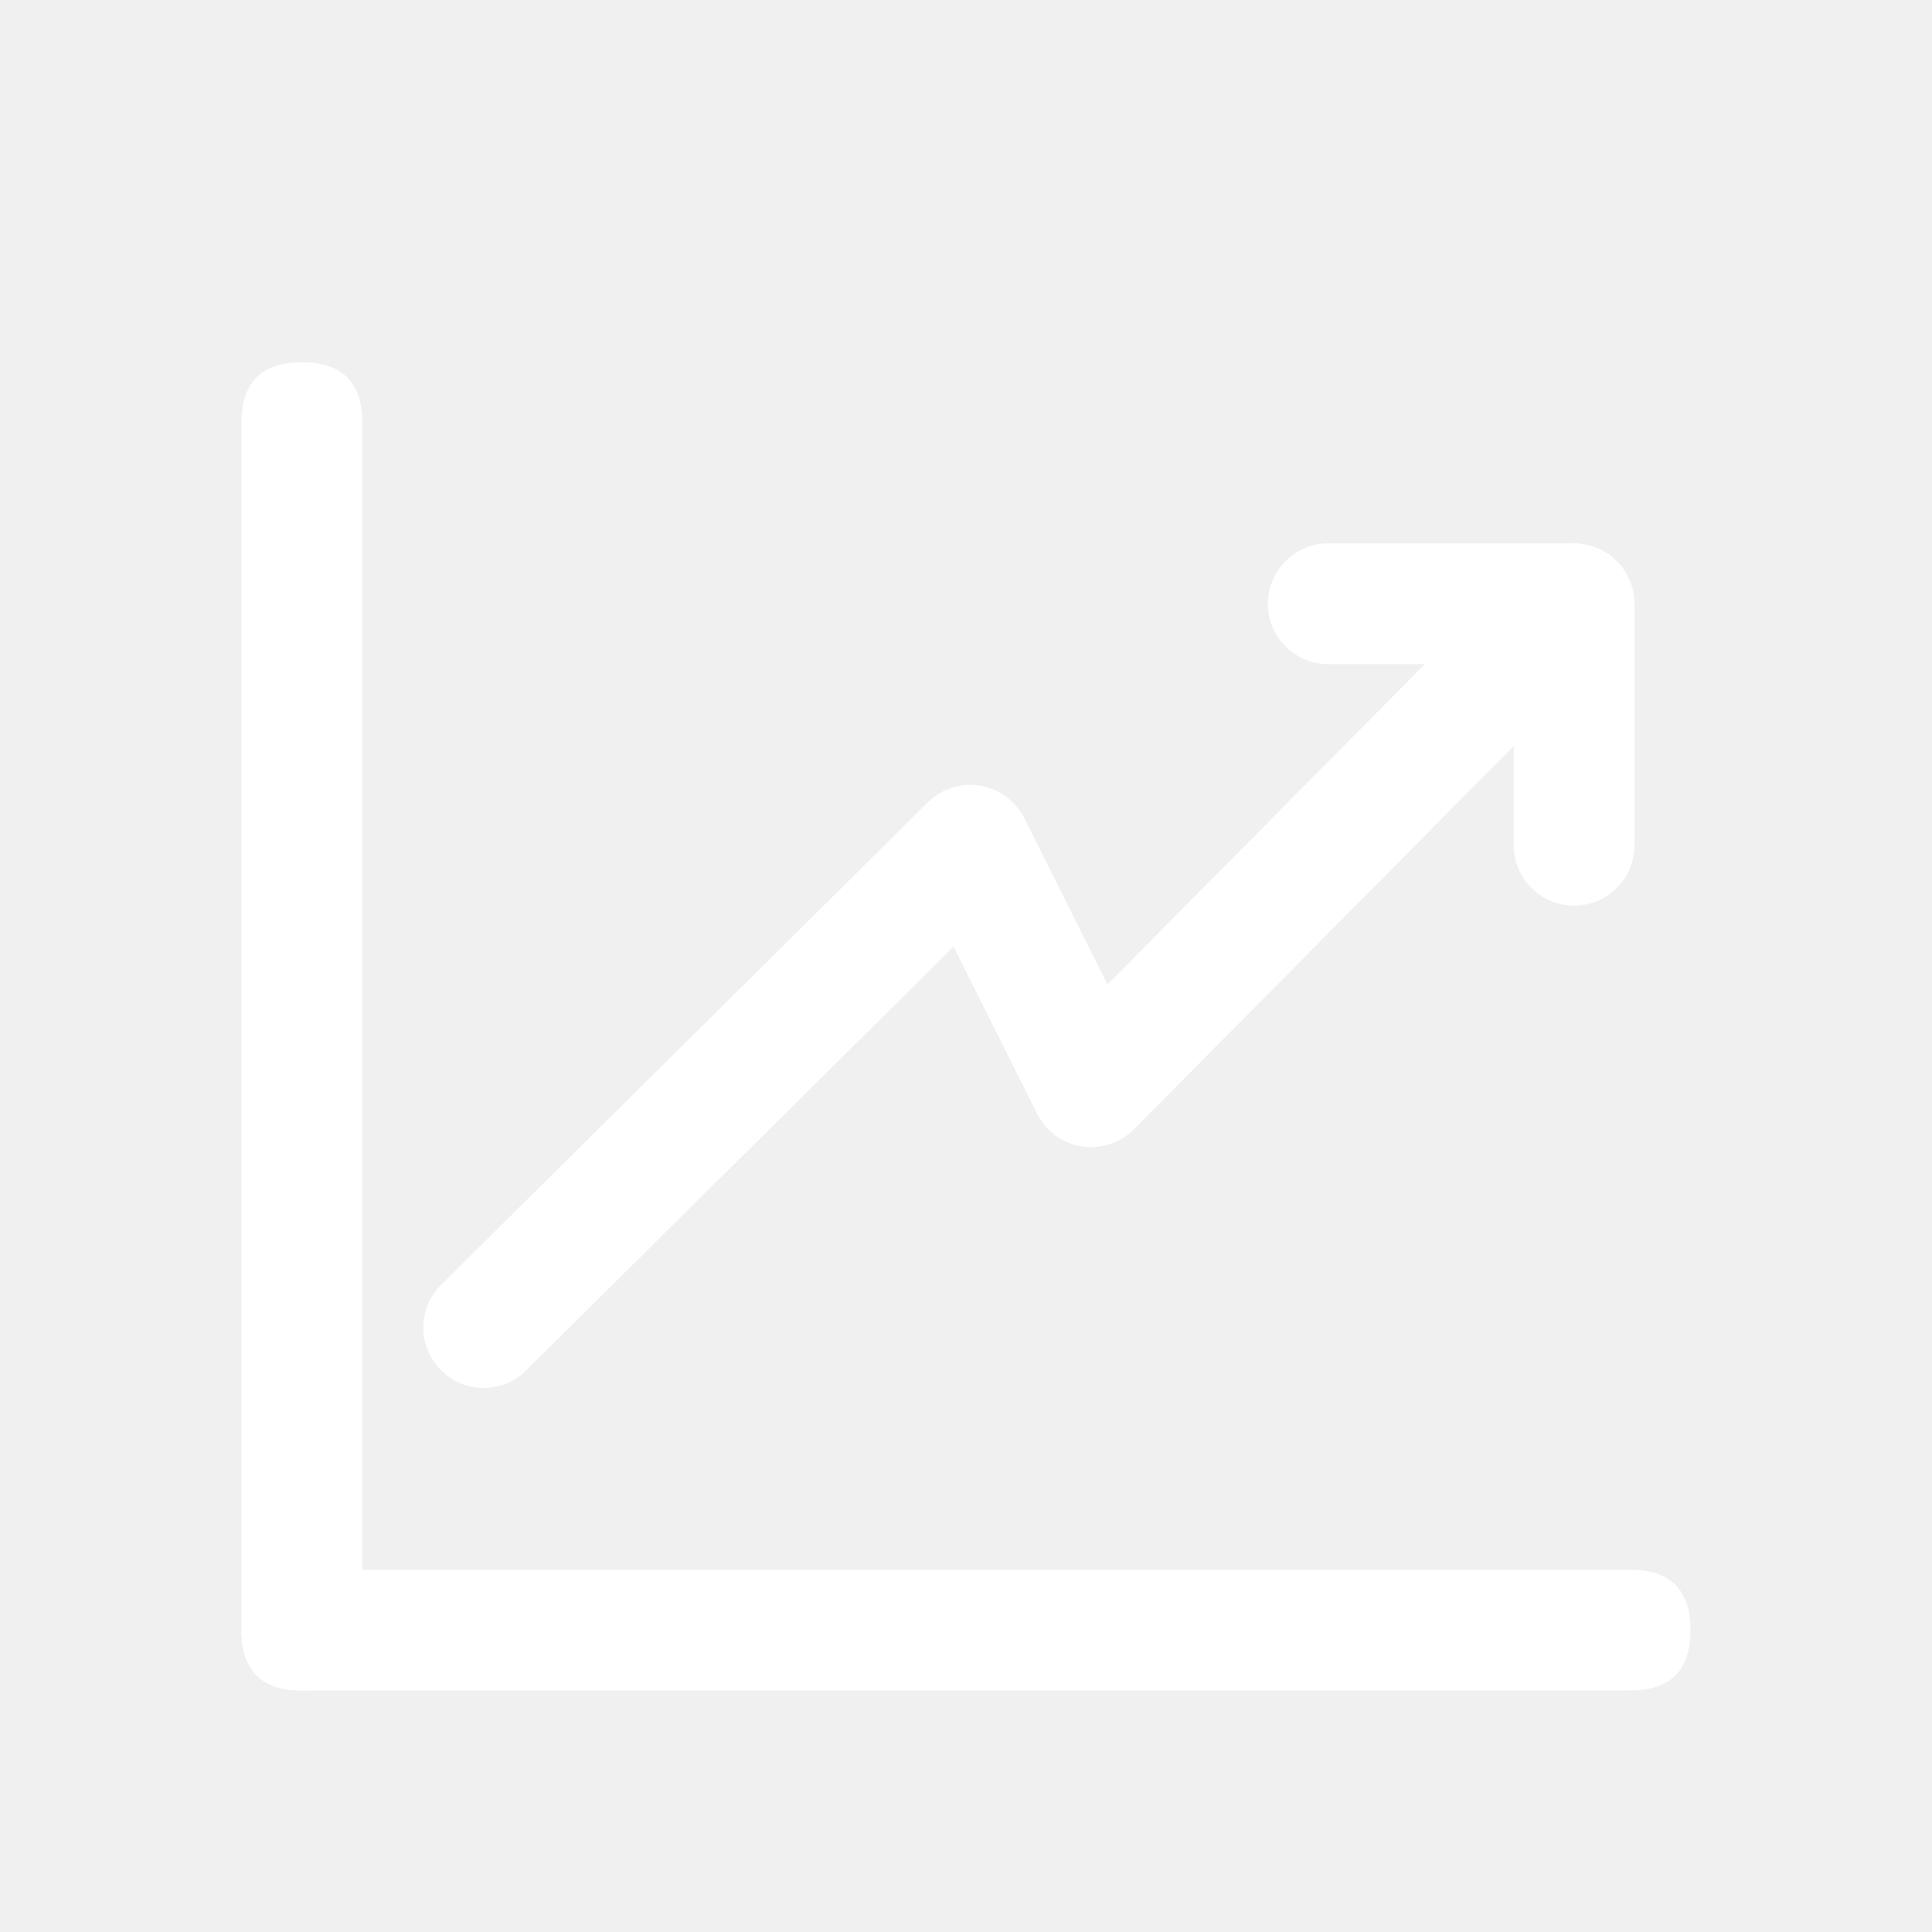
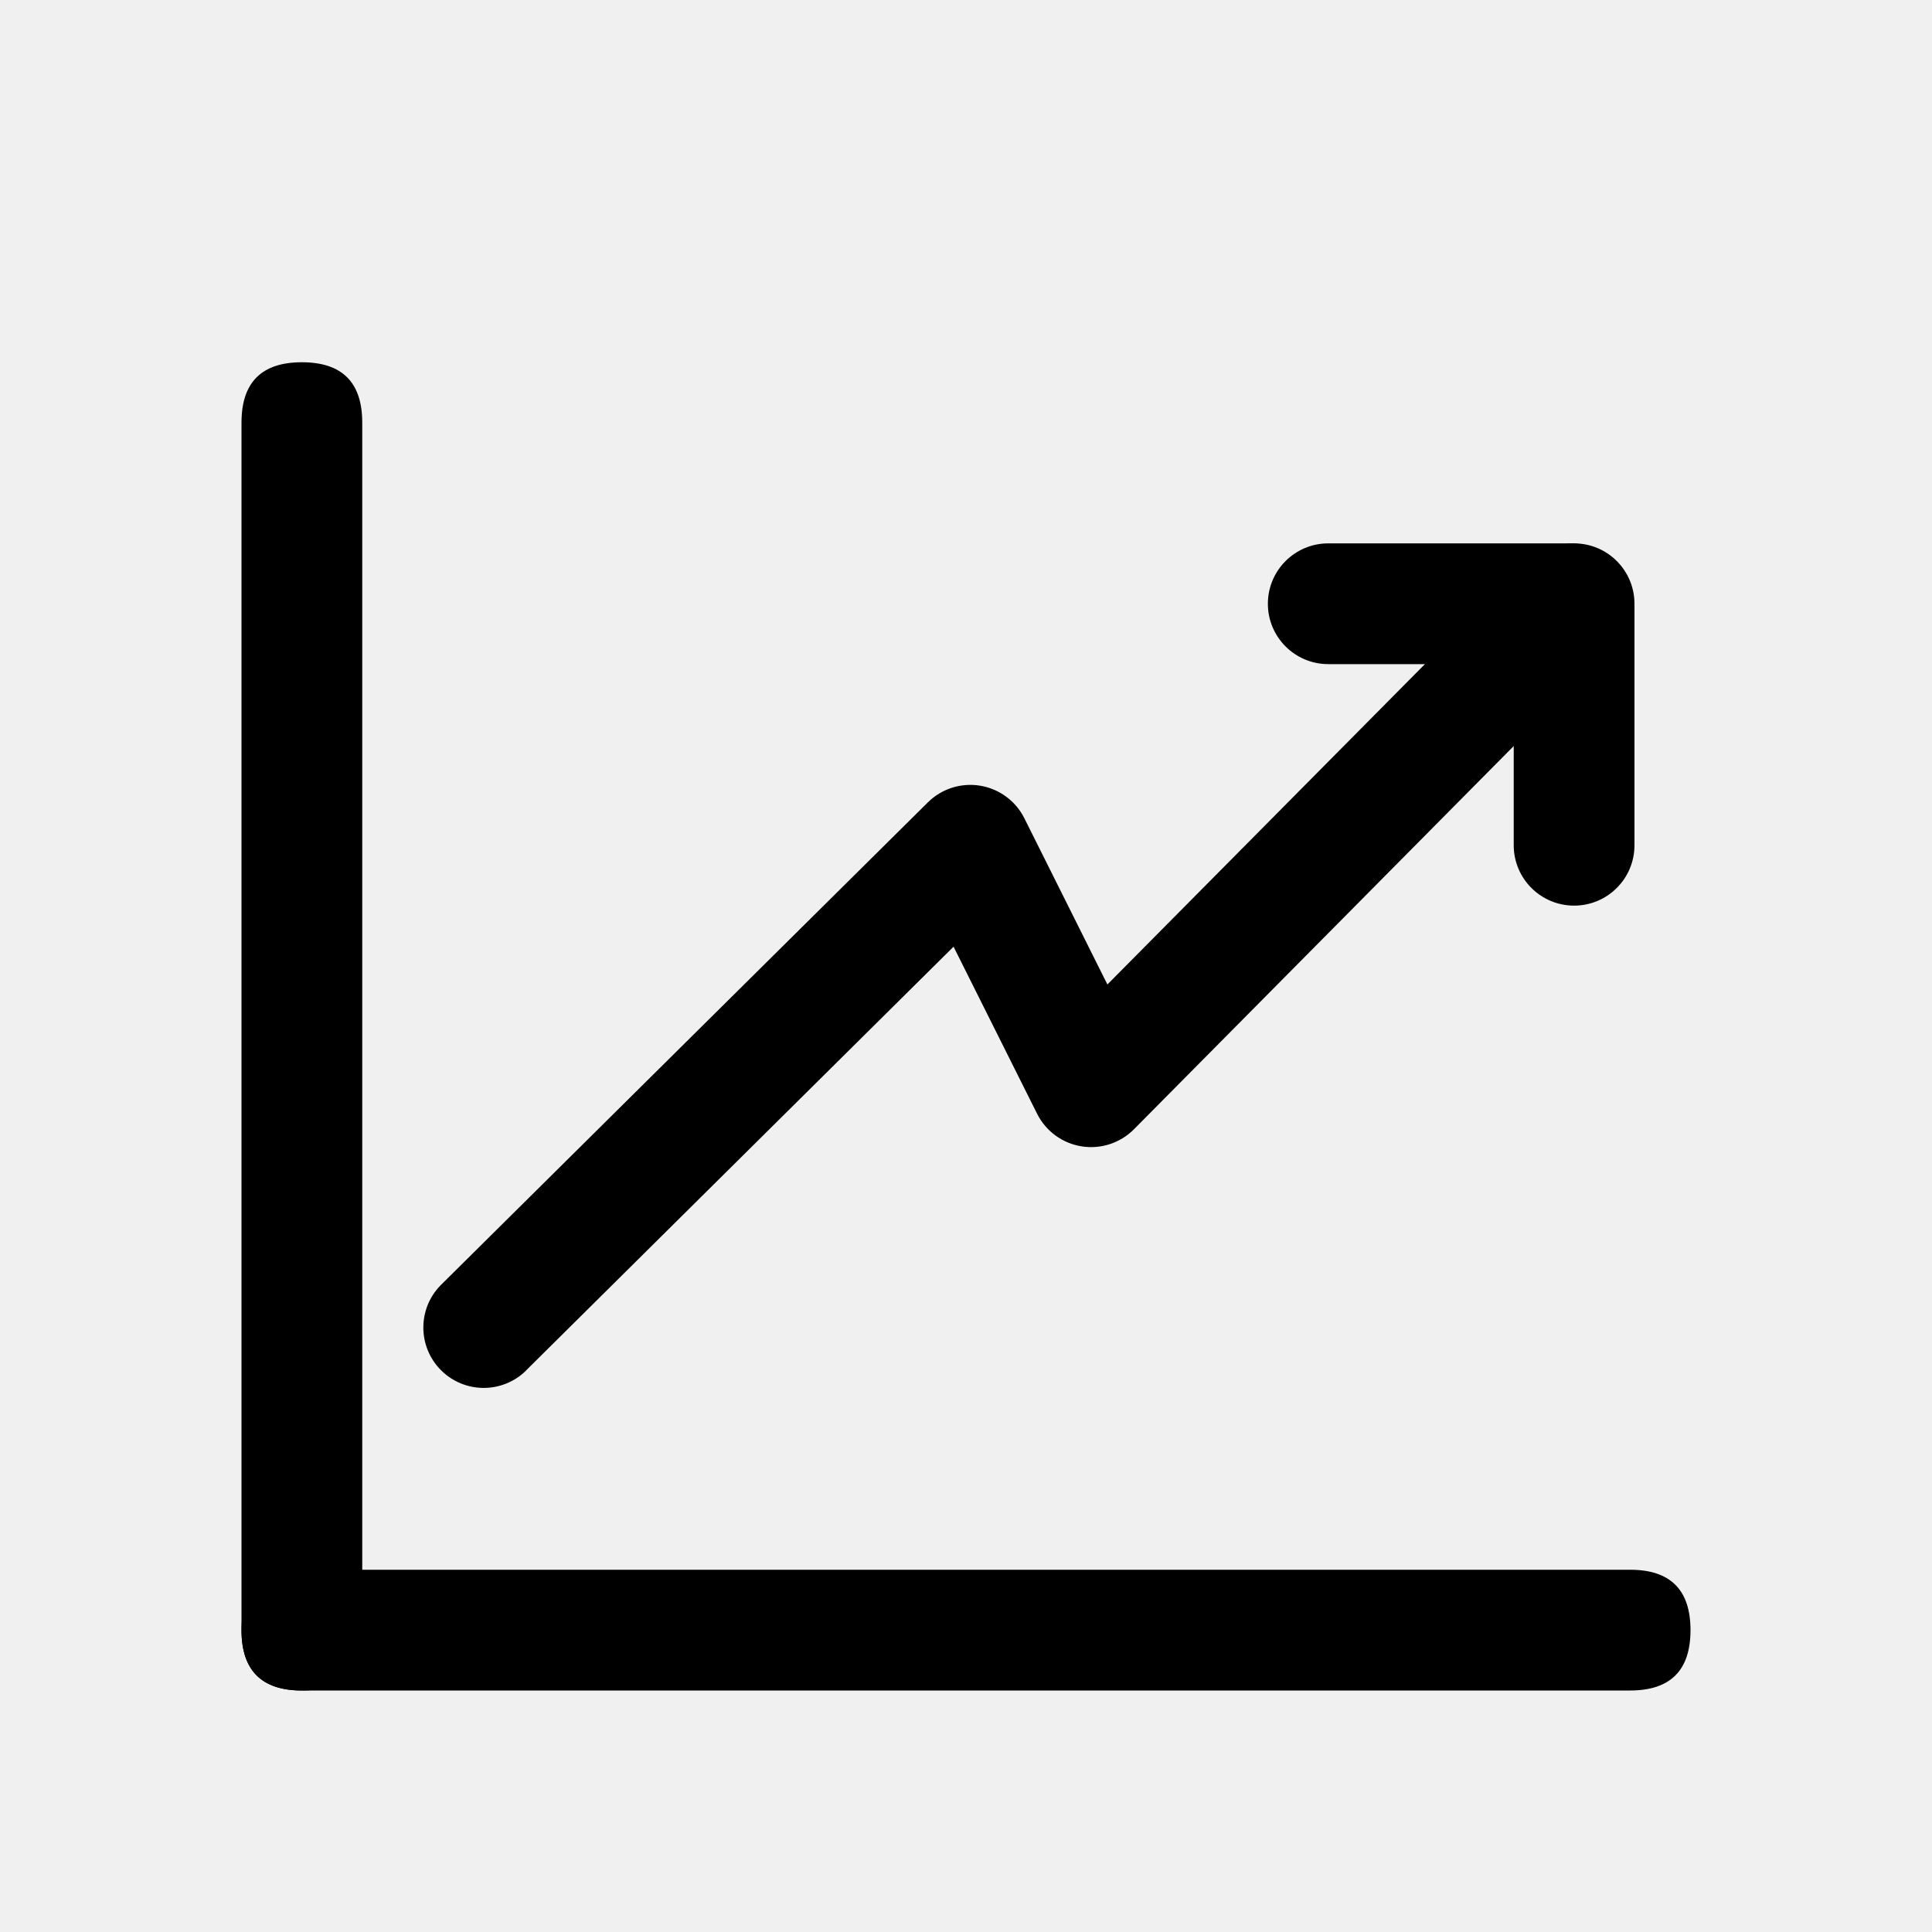
<svg xmlns="http://www.w3.org/2000/svg" t="1575278435589" class="icon" viewBox="0 0 1024 1024" version="1.1" p-id="7456" width="200" height="200">
  <defs>
    <style type="text/css" />
  </defs>
-   <path d="M128 832m32 0l704 0q32 0 32 32l0 0q0 32-32 32l-704 0q-32 0-32-32l0 0q0-32 32-32Z" fill="#ffffff" p-id="7457" />
-   <path d="M192 192m0 32l0 640q0 32-32 32l0 0q-32 0-32-32l0-640q0-32 32-32l0 0q32 0 32 32Z" fill="#ffffff" p-id="7458" />
-   <path d="M802.304 320a32 32 0 1 1 64 0v128a32 32 0 1 1-64 0V320z" fill="#ffffff" p-id="7459" />
-   <path d="M832 352a32 32 0 0 0 0-64h-128a32 32 0 0 0 0 64h128z" fill="#ffffff" p-id="7460" />
-   <path d="M278.528 726.72a32 32 0 0 1-45.056-45.44l258.304-256a32 32 0 0 1 51.136 8.384l44.032 88.128 222.336-224.32a32 32 0 0 1 45.44 45.056l-253.696 256a32 32 0 0 1-51.328-8.192L505.408 501.76l-226.88 224.896z" fill="#ffffff" p-id="7461" />
+   <path d="M128 832m32 0l704 0q32 0 32 32l0 0q0 32-32 32l-704 0q-32 0-32-32l0 0q0-32 32-32Z" p-id="7457" />
+   <path d="M192 192m0 32l0 640q0 32-32 32l0 0q-32 0-32-32l0-640q0-32 32-32l0 0q32 0 32 32Z" p-id="7458" />
+   <path d="M802.304 320a32 32 0 1 1 64 0v128a32 32 0 1 1-64 0V320z" p-id="7459" />
+   <path d="M832 352a32 32 0 0 0 0-64h-128a32 32 0 0 0 0 64h128z" p-id="7460" />
+   <path d="M278.528 726.72a32 32 0 0 1-45.056-45.44l258.304-256a32 32 0 0 1 51.136 8.384l44.032 88.128 222.336-224.32a32 32 0 0 1 45.44 45.056l-253.696 256a32 32 0 0 1-51.328-8.192L505.408 501.76l-226.88 224.896z" p-id="7461" />
</svg>
